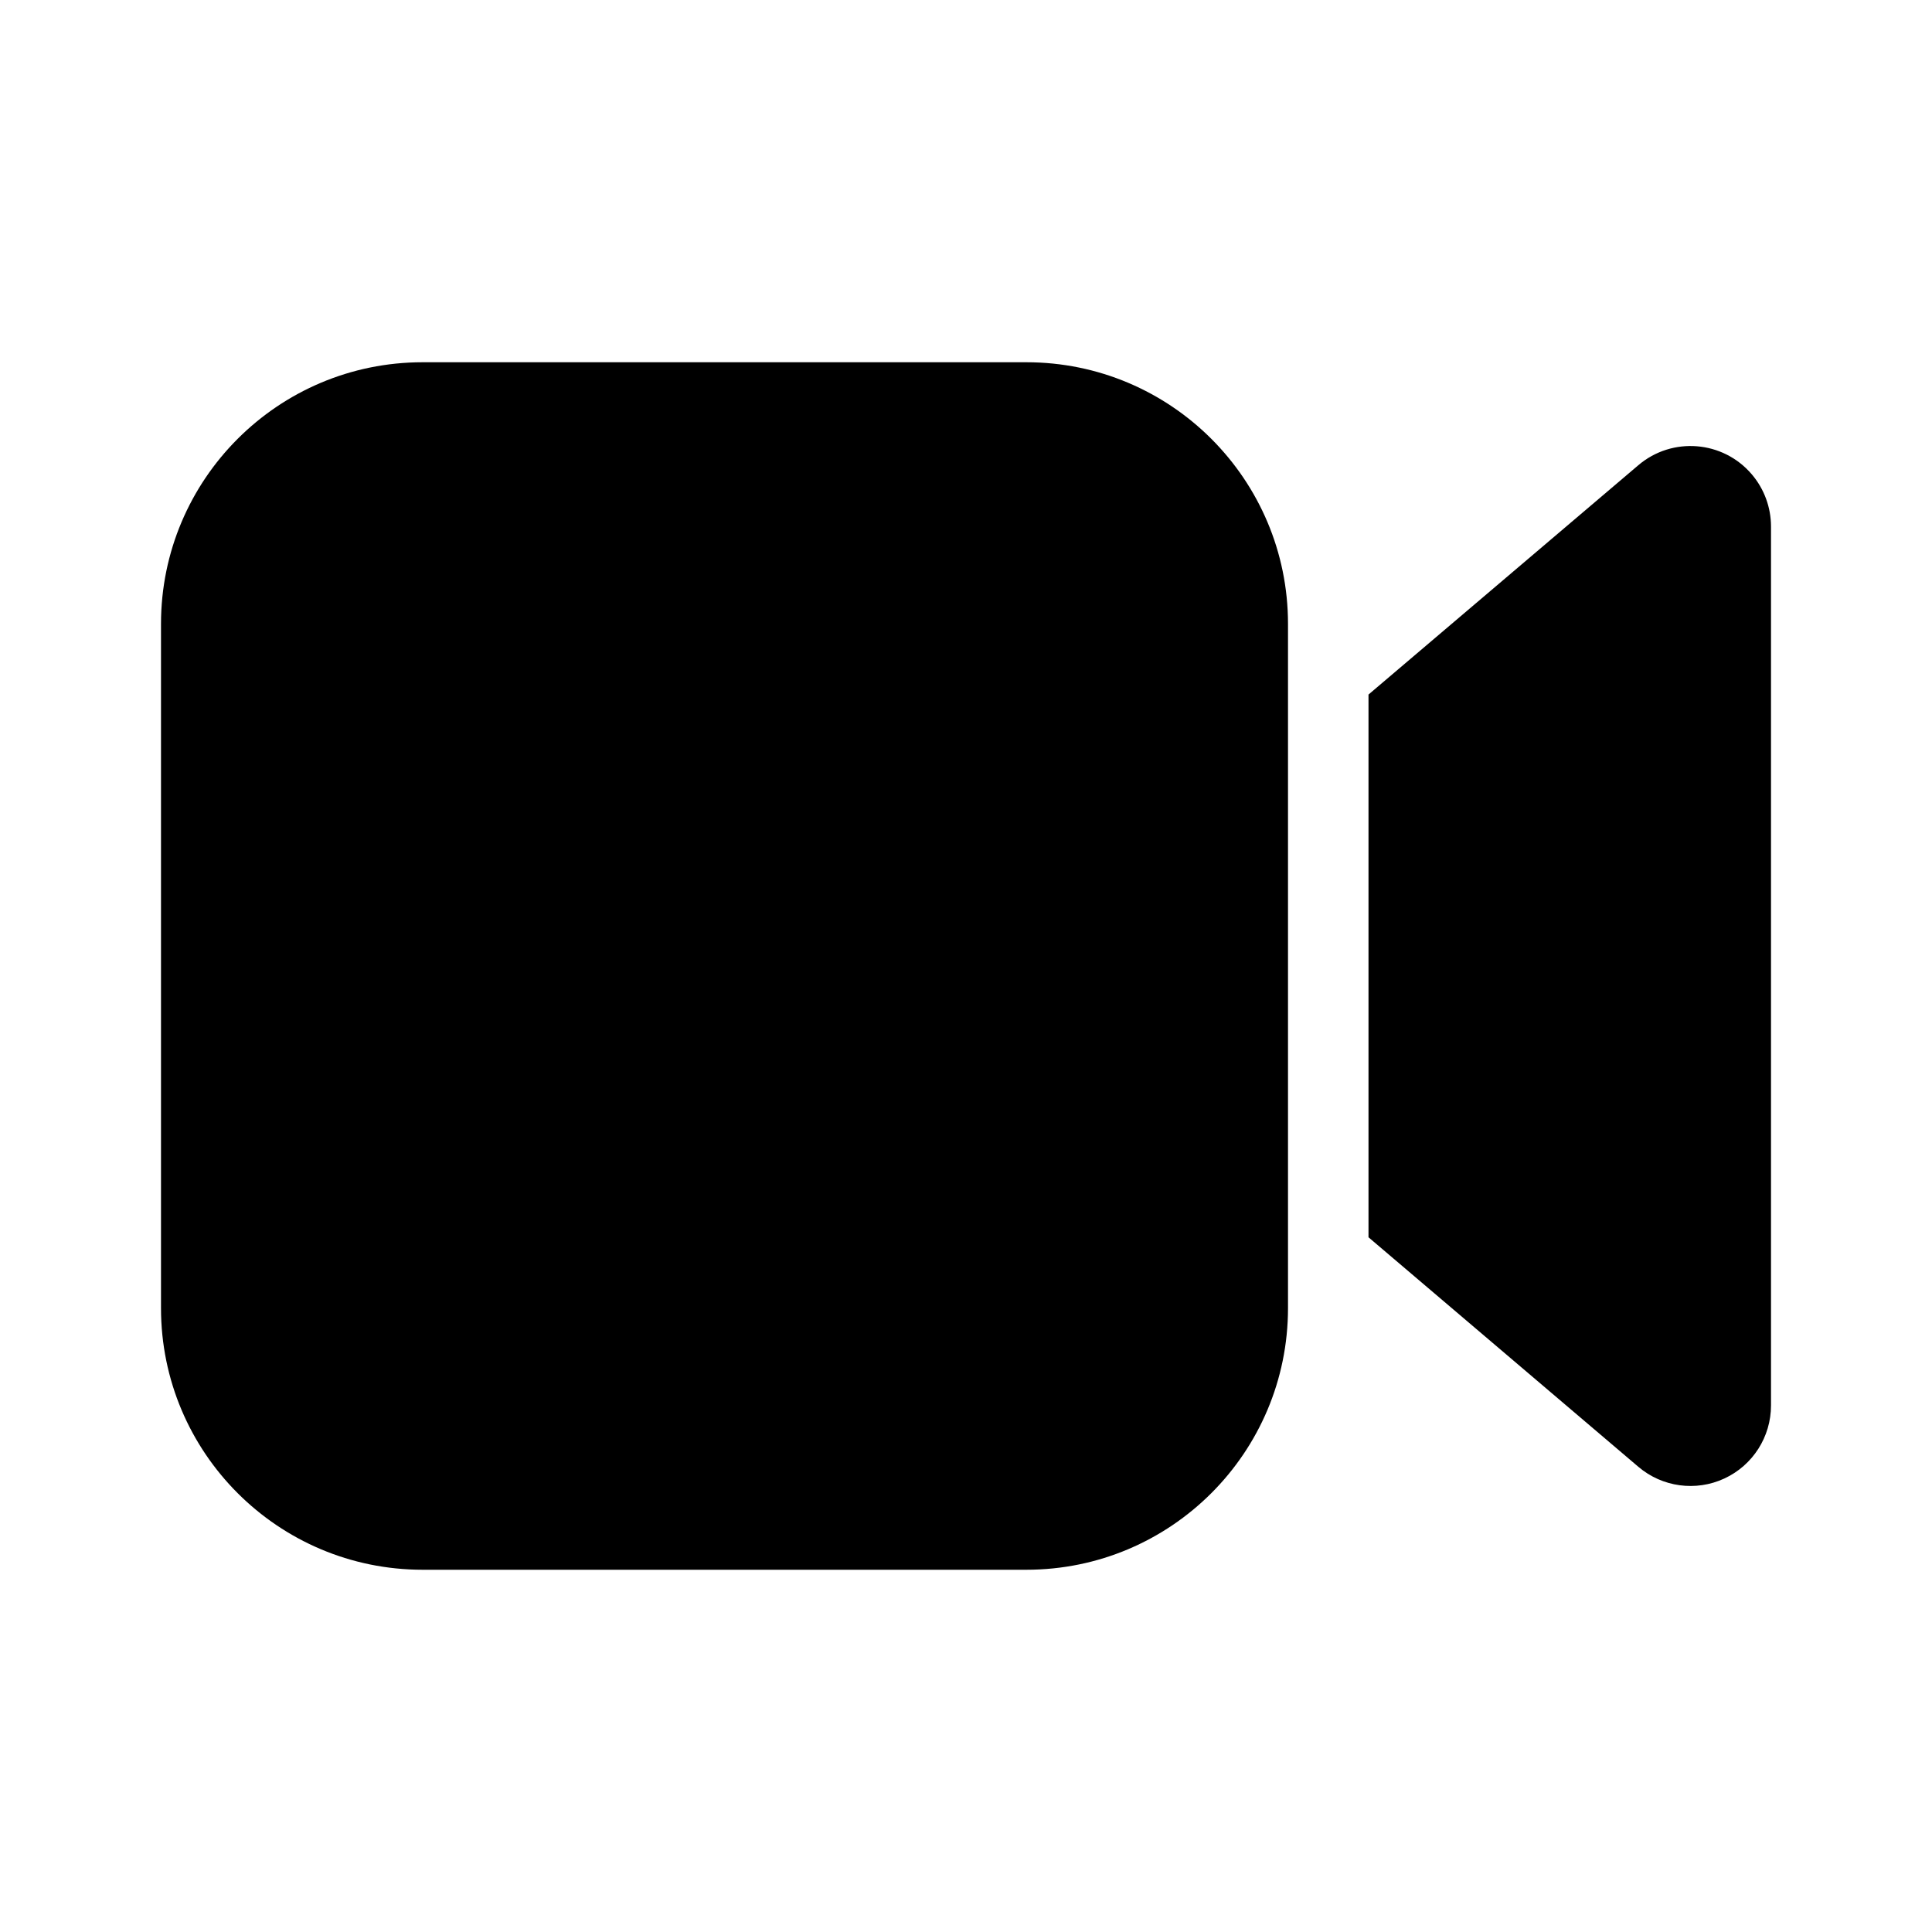
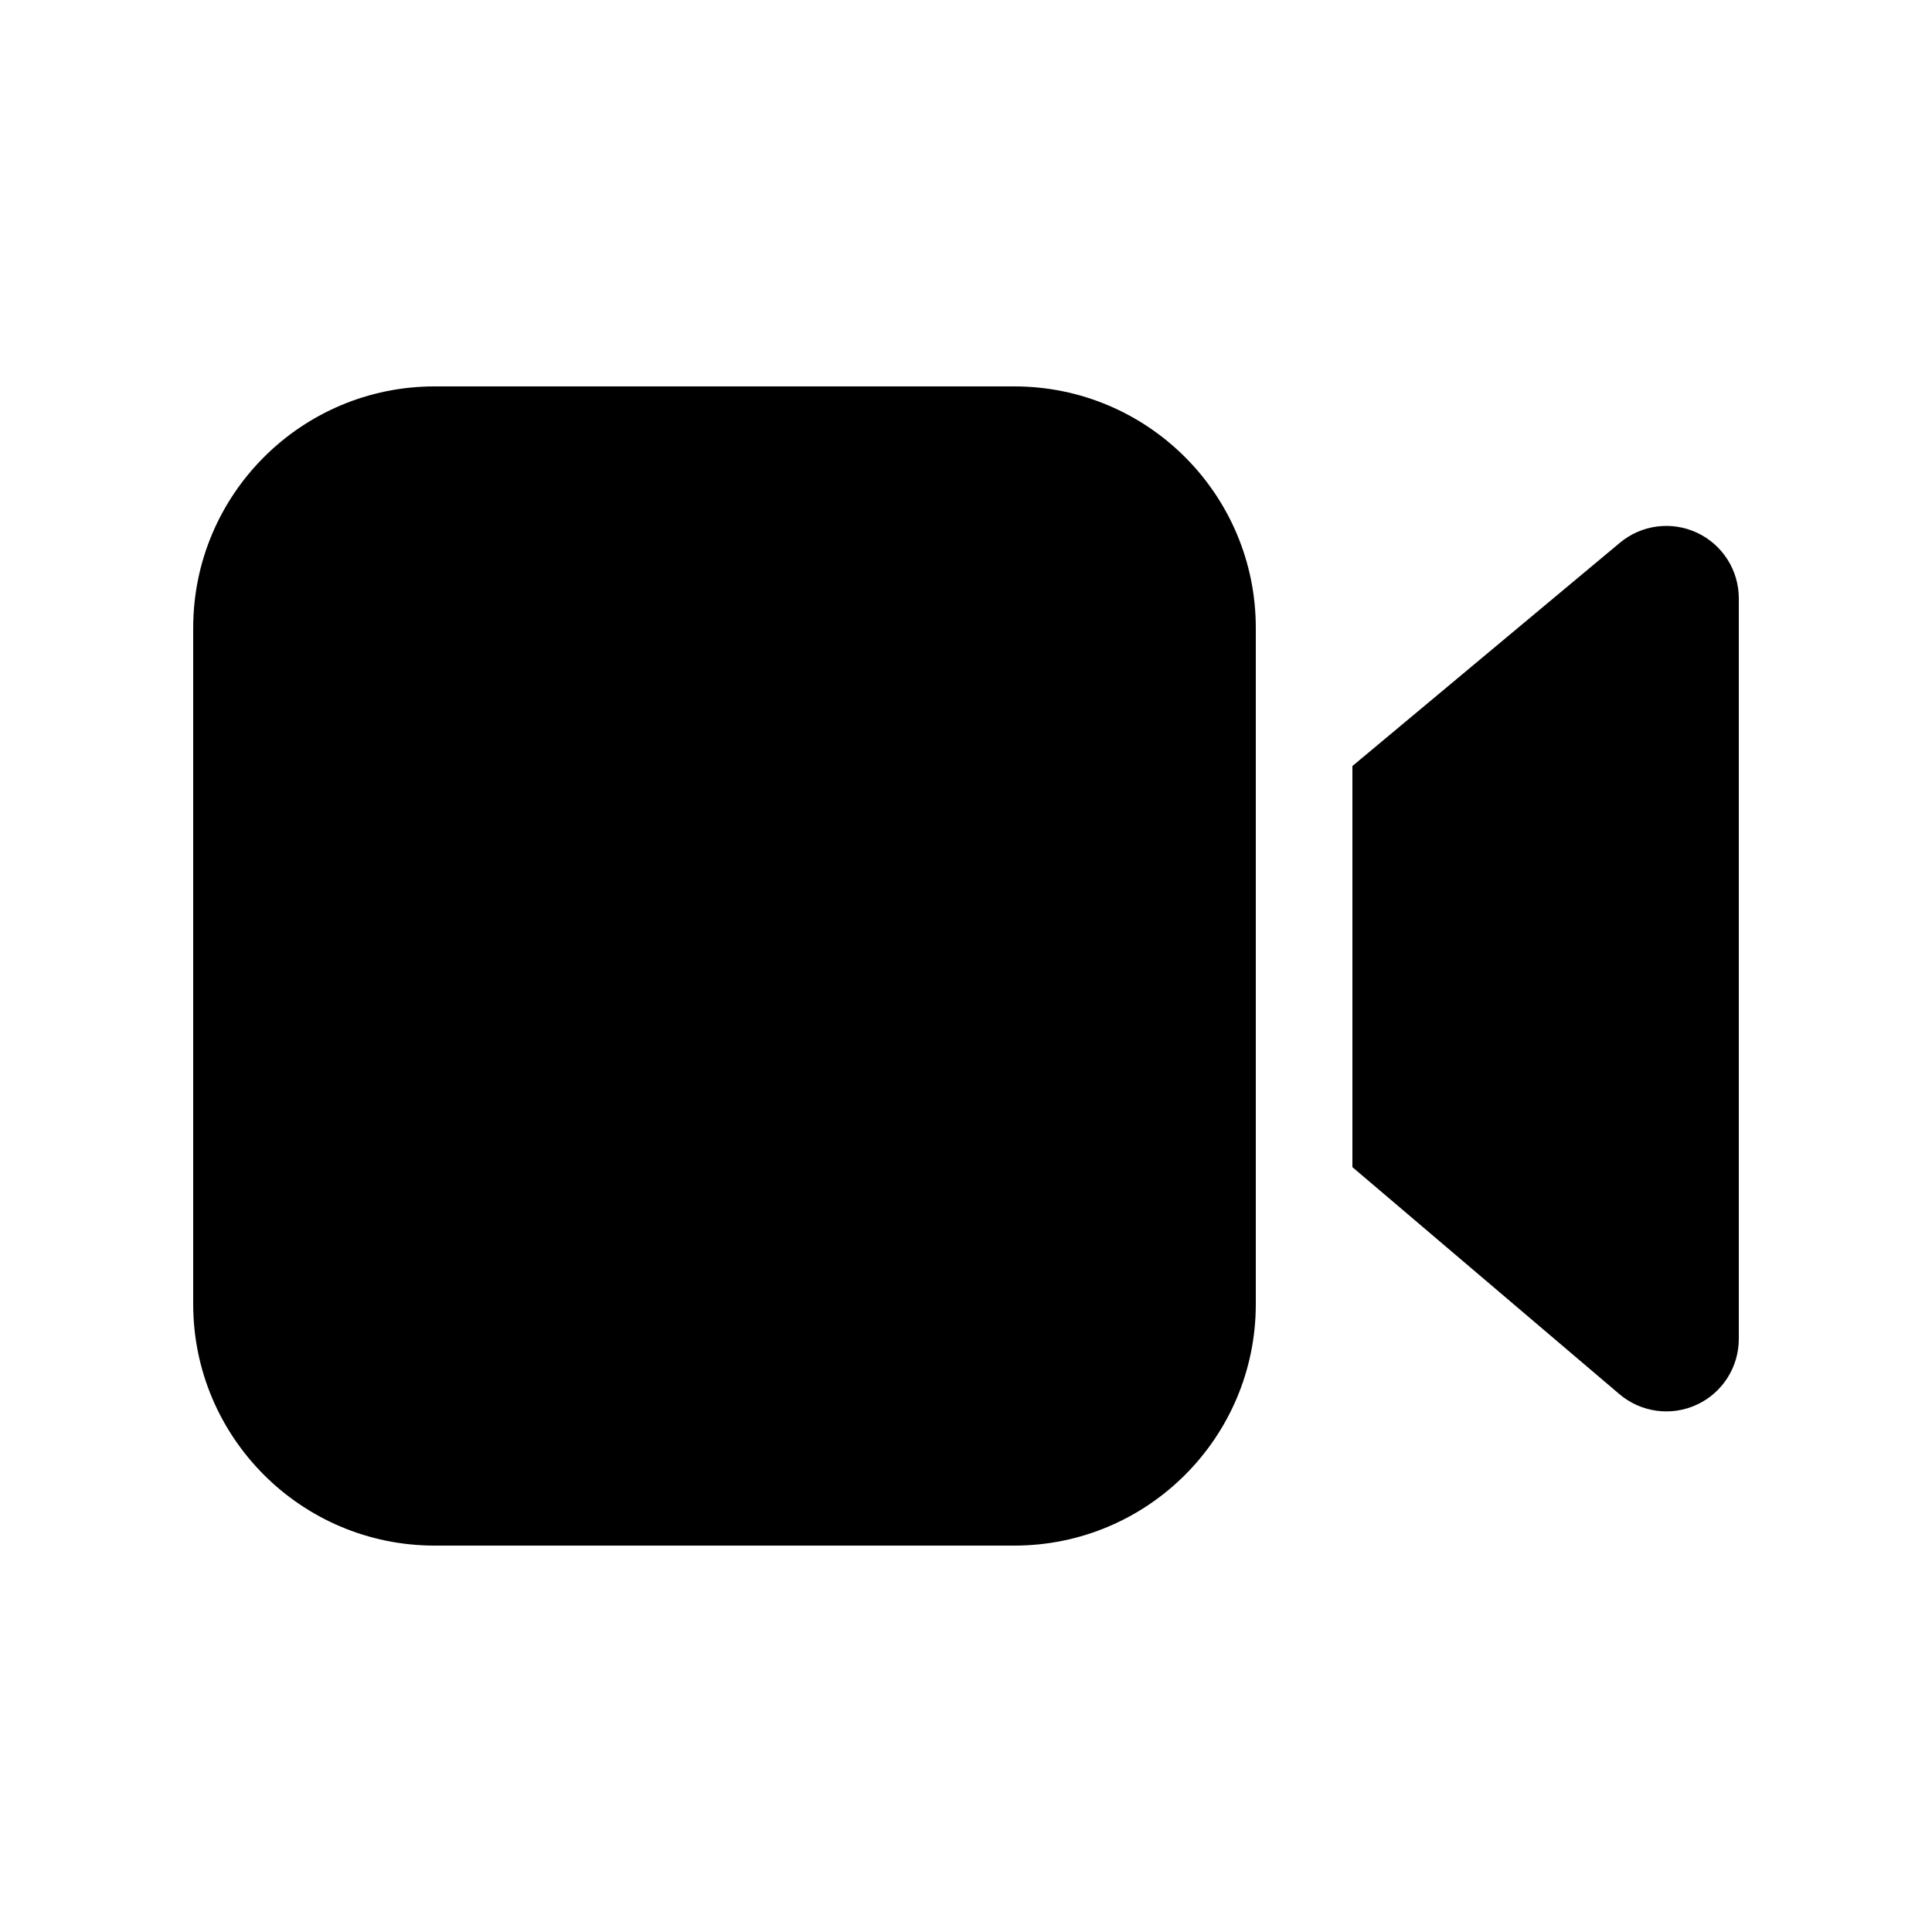
- <svg xmlns="http://www.w3.org/2000/svg" viewBox="0 0 24 24">
+ <svg xmlns="http://www.w3.org/2000/svg" viewBox="0 0 20 20">
  <g fill="none">
-     <path d="M16 16.25a3.25 3.25 0 0 1-3.25 3.25h-7.5A3.25 3.25 0 0 1 2 16.25v-8.5A3.25 3.25 0 0 1 5.25 4.5h7.5A3.25 3.25 0 0 1 16 7.75v8.5zm5.762-10.357a1 1 0 0 1 .238.648v10.918a1 1 0 0 1-1.648.762L17 15.37V8.628l3.352-2.849a1 1 0 0 1 1.41.114z" fill="currentColor" />
+     <path d="M13 6.5A2.5 2.5 0 0 0 10.5 4h-6A2.5 2.5 0 0 0 2 6.5v7A2.5 2.5 0 0 0 4.5 16h6a2.5 2.5 0 0 0 2.5-2.5v-7zm1 1.43v4.152l2.764 2.35A.75.75 0 0 0 18 13.86V6.193a.75.75 0 0 0-1.23-.575L14 7.93z" fill="currentColor" />
  </g>
</svg>
